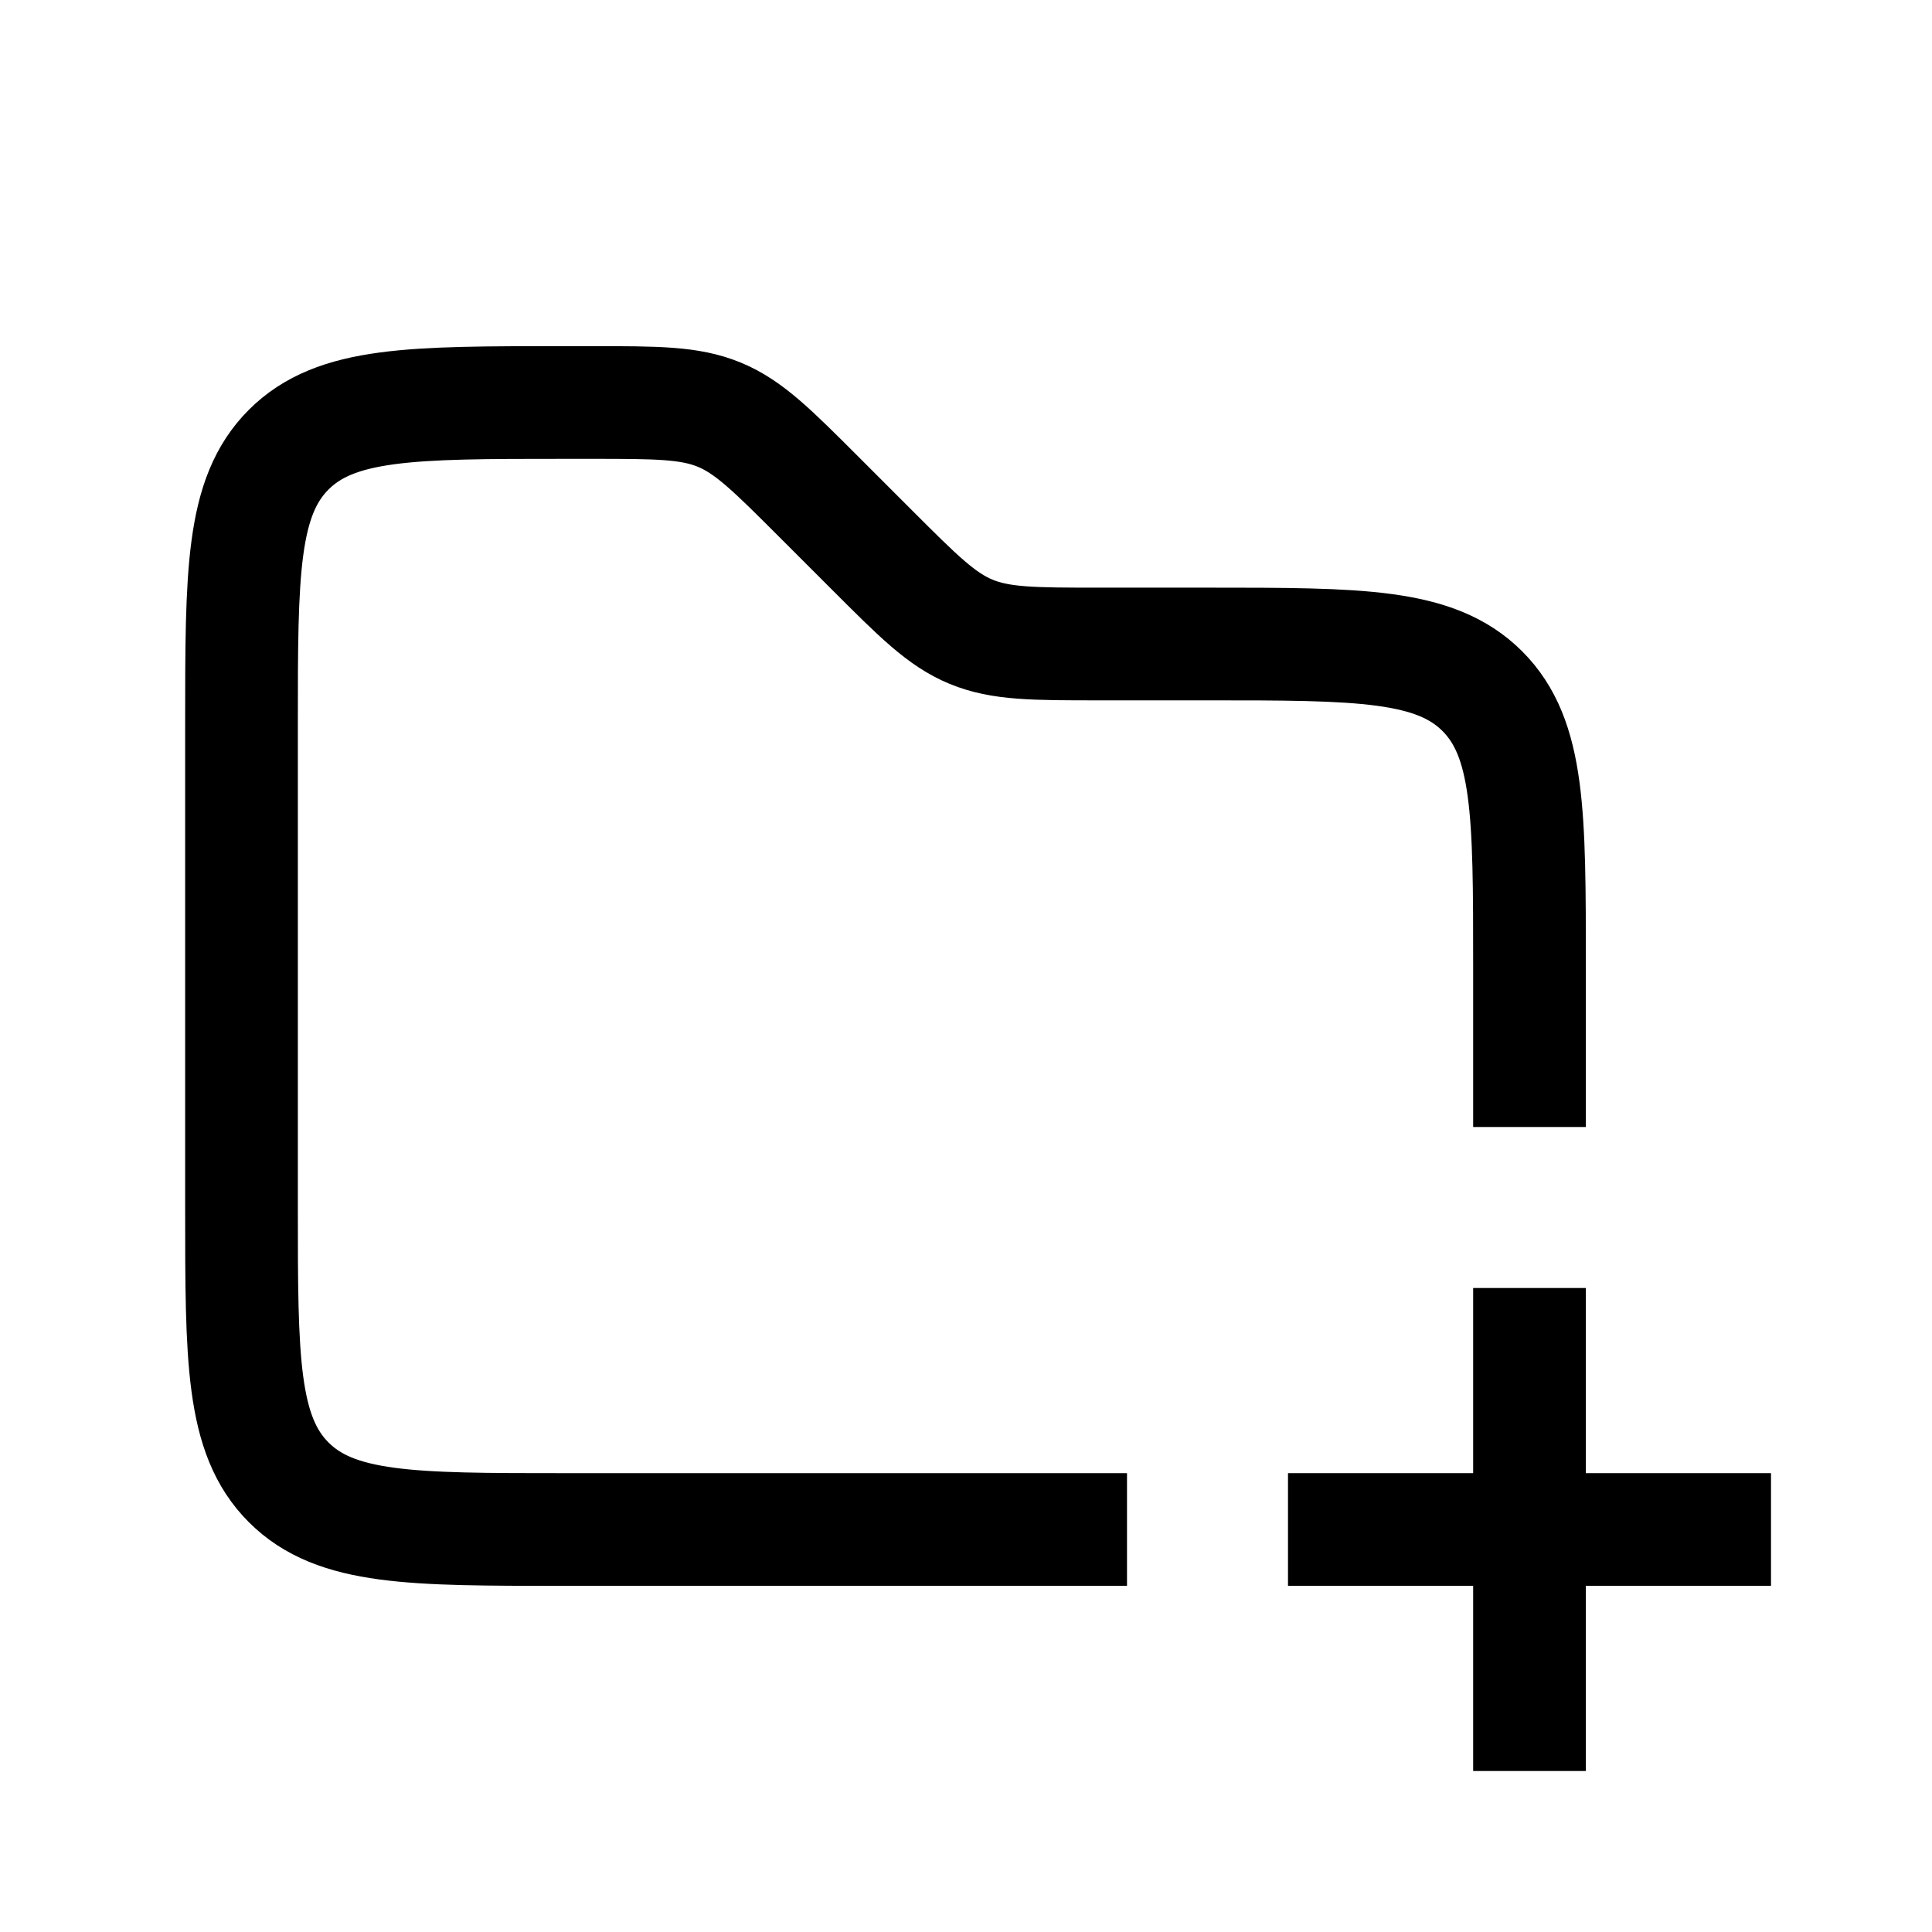
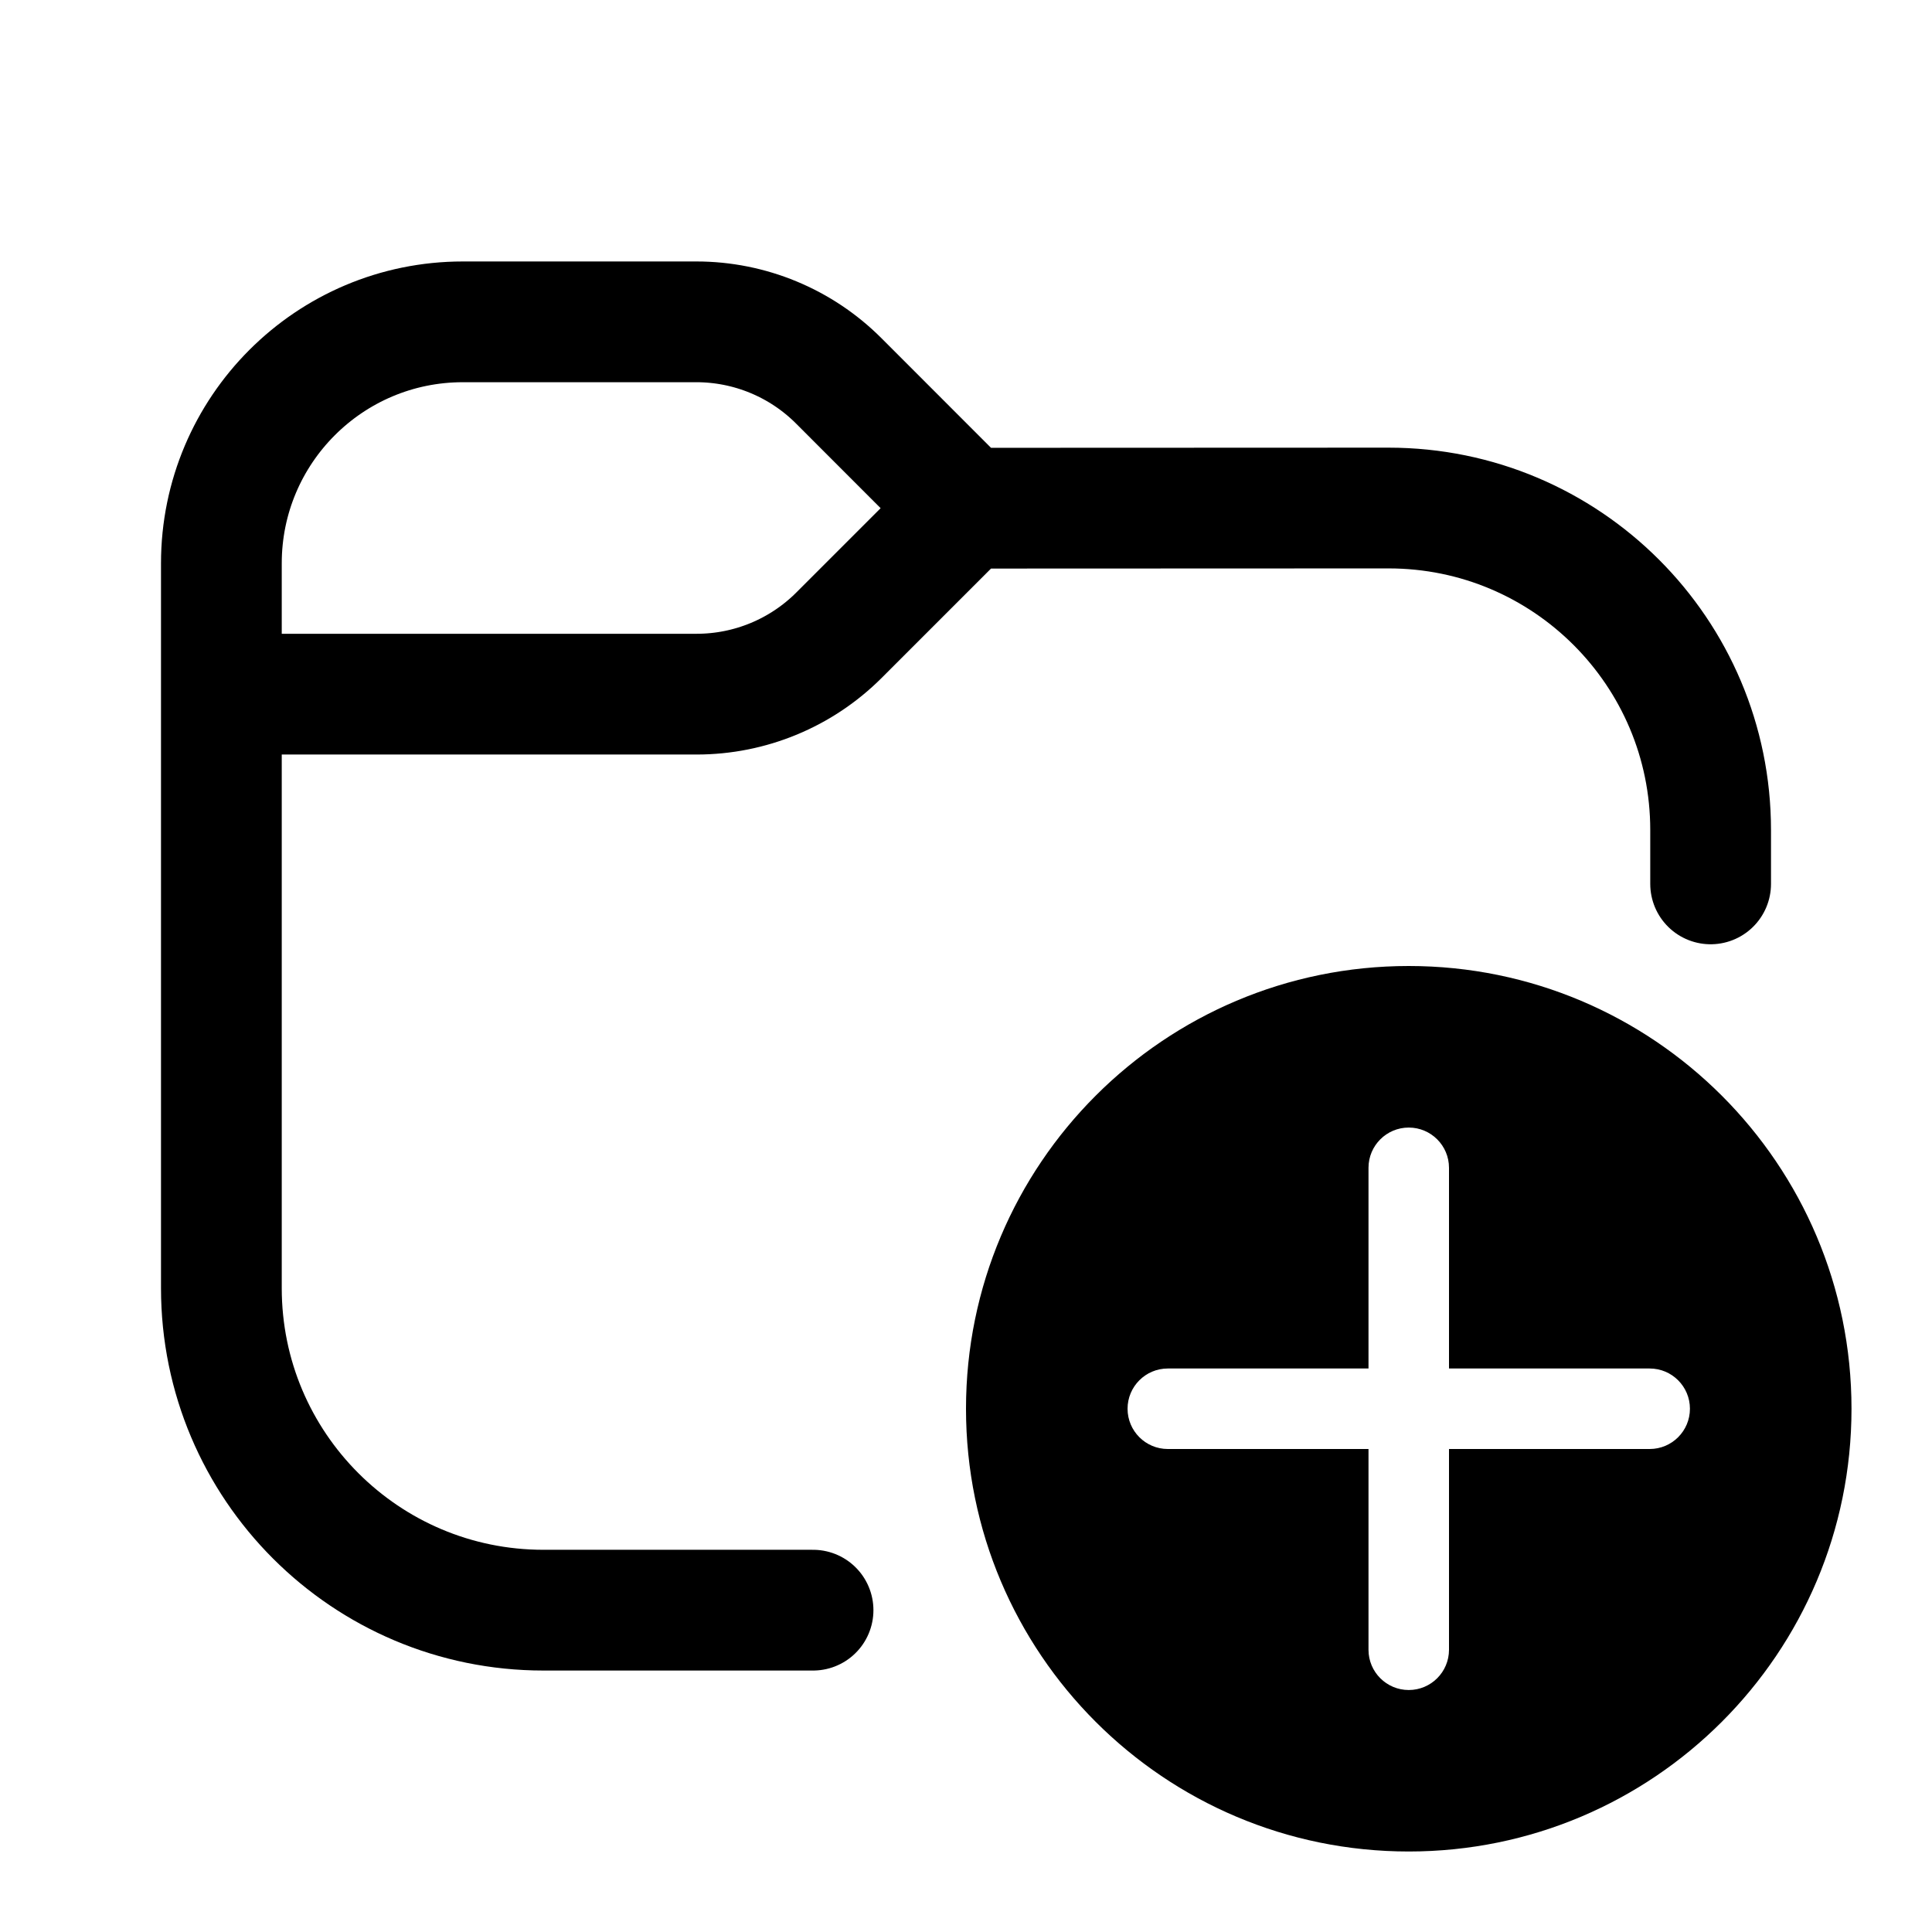
- <svg xmlns="http://www.w3.org/2000/svg" width="24" height="24" viewBox="0 0 24 24" fill="none">
-   <path d="M19 14V12C19 10.114 19 9.172 18.414 8.586C17.828 8 16.886 8 15 8H13.657C12.839 8 12.431 8 12.063 7.848C11.695 7.696 11.406 7.406 10.828 6.828L10.172 6.172C9.594 5.594 9.304 5.304 8.937 5.152C8.569 5 8.161 5 7.343 5H7C5.114 5 4.172 5 3.586 5.586C3 6.172 3 7.114 3 9V15C3 16.886 3 17.828 3.586 18.414C4.172 19 5.114 19 7 19H14" stroke="currentColor" stroke-width="1.4" />
-   <path d="M16 19H19M19 19H22M19 19V22M19 19V16" stroke="currentColor" stroke-width="1.4" />
+ <svg xmlns="http://www.w3.org/2000/svg" width="24" height="24" viewBox="0 0 24 24">
+   <g fill="none">
+     <path fill="currentColor" fill-rule="evenodd" d="M17.5 23a5.5 5.5 0 1 0 0-11a5.5 5.5 0 0 0 0 11m0-8.993a.5.5 0 0 1 .5.5V17h2.493a.5.5 0 1 1 0 1H18v2.494a.5.5 0 0 1-1 0V18h-2.493a.5.5 0 1 1 0-1H17v-2.493a.5.5 0 0 1 .5-.5" clip-rule="evenodd" />
+     <path stroke="currentColor" stroke-linecap="round" stroke-linejoin="round" stroke-width="1.5" d="M2.75 8.623v7.379a4 4 0 0 0 4 4h3.35M2.75 8.623V6.998a3 3 0 0 1 3-3h2.9a2.5 2.5 0 0 1 1.768.732L12 6.313m-9.25 2.31h5.904a2.5 2.5 0 0 0 1.768-.732L12 6.313m0 0l5.25-.002a4 4 0 0 1 4 4v.669" />
+   </g>
</svg>
